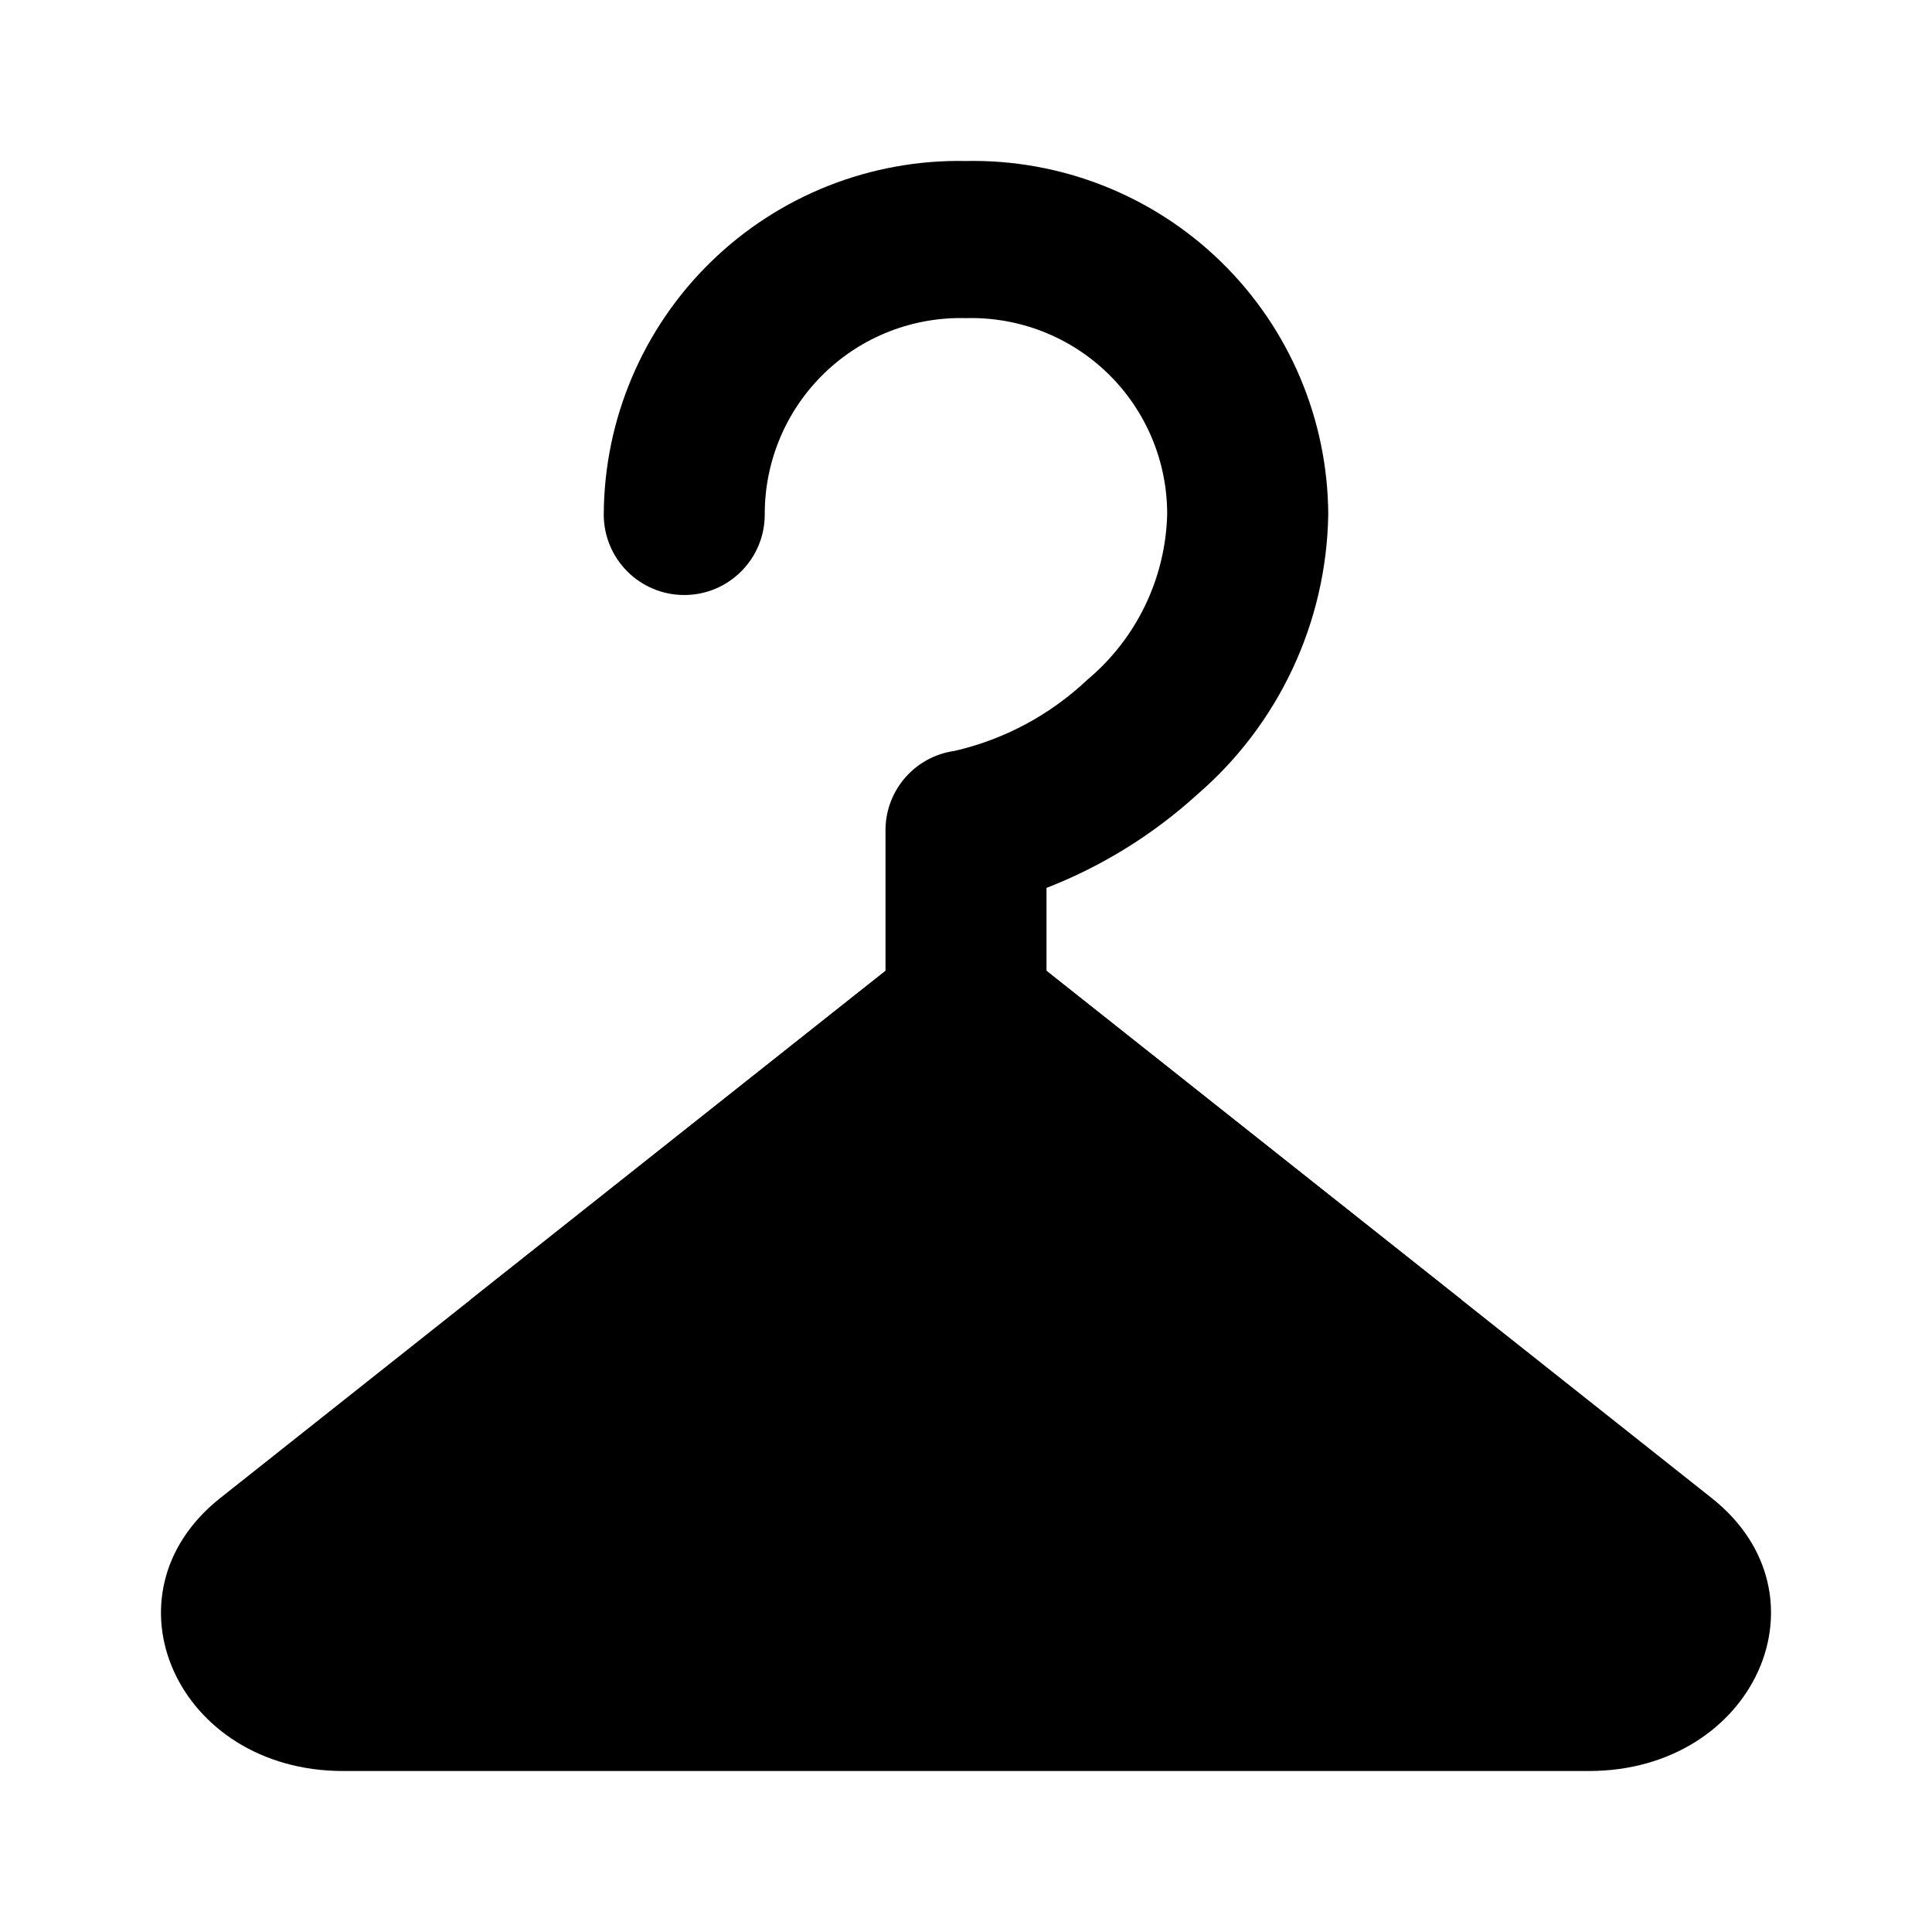
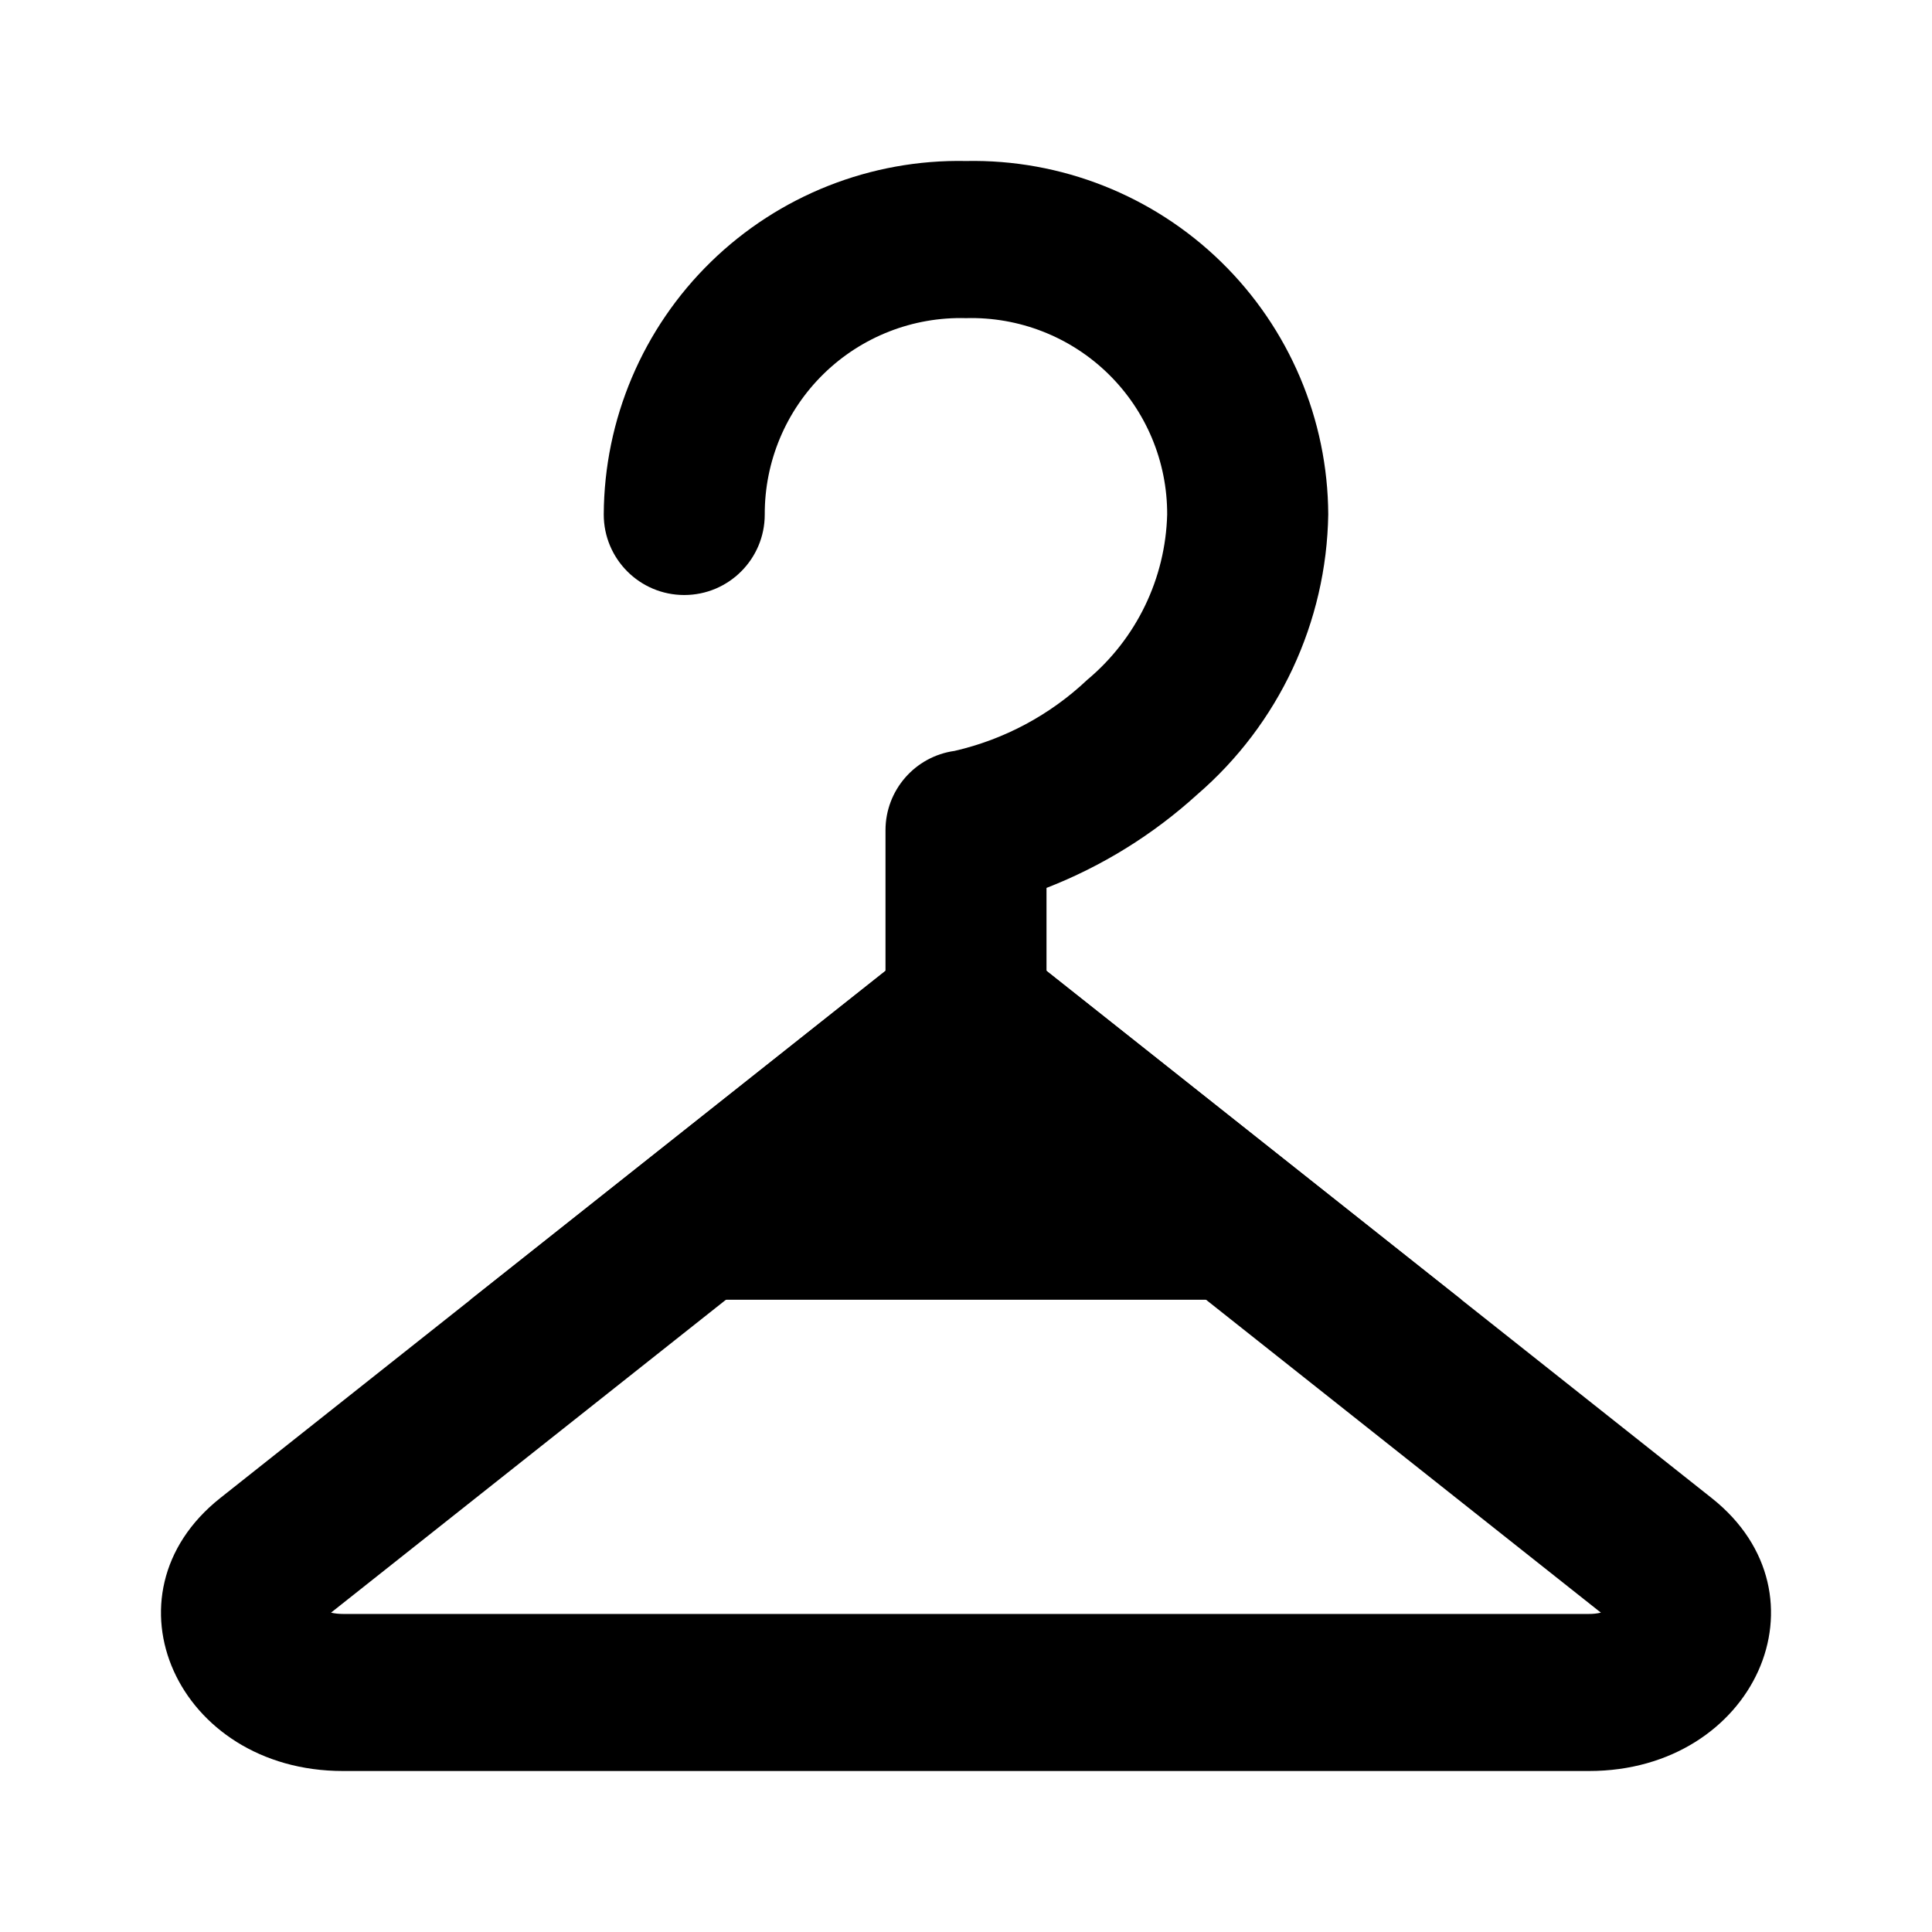
<svg xmlns="http://www.w3.org/2000/svg" viewBox="0 0 24 24">
  <path d="M7.5 6.39A4.412 4.412 0 0 1 12 2a4.412 4.412 0 0 1 4.5 4.39 4.692 4.692 0 0 1-1.63 3.482A6.033 6.033 0 0 1 13 11.03v1.703a1 1 0 0 1-2 0v-2.419a.995.995 0 0 1 .858-.986 3.56 3.56 0 0 0 1.647-.882 2.771 2.771 0 0 0 .994-2.055A2.432 2.432 0 0 0 12 3.952a2.432 2.432 0 0 0-2.5 2.44 1 1 0 0 1-2-.001z" />
-   <path d="M4.112 20.033a.63.63 0 0 0 .148.016h15.48a.63.63 0 0 0 .147-.016L12 13.783zM12 11.268L2.735 18.61C1.22 19.813 2.202 22 4.26 22h15.48c2.057 0 3.041-2.187 1.524-3.39z" />
+   <path d="M12 13.783l7.887 6.25a.63.63 0 0 1-.147.016H4.26c-.05 0-.1-.005-.148-.016zm0-2.515L2.735 18.61C1.22 19.813 2.202 22 4.26 22h15.48c2.057 0 3.041-2.187 1.524-3.39z" />
  <path d="M5.844 16.146L12 11.268l6.155 4.878z" />
</svg>
